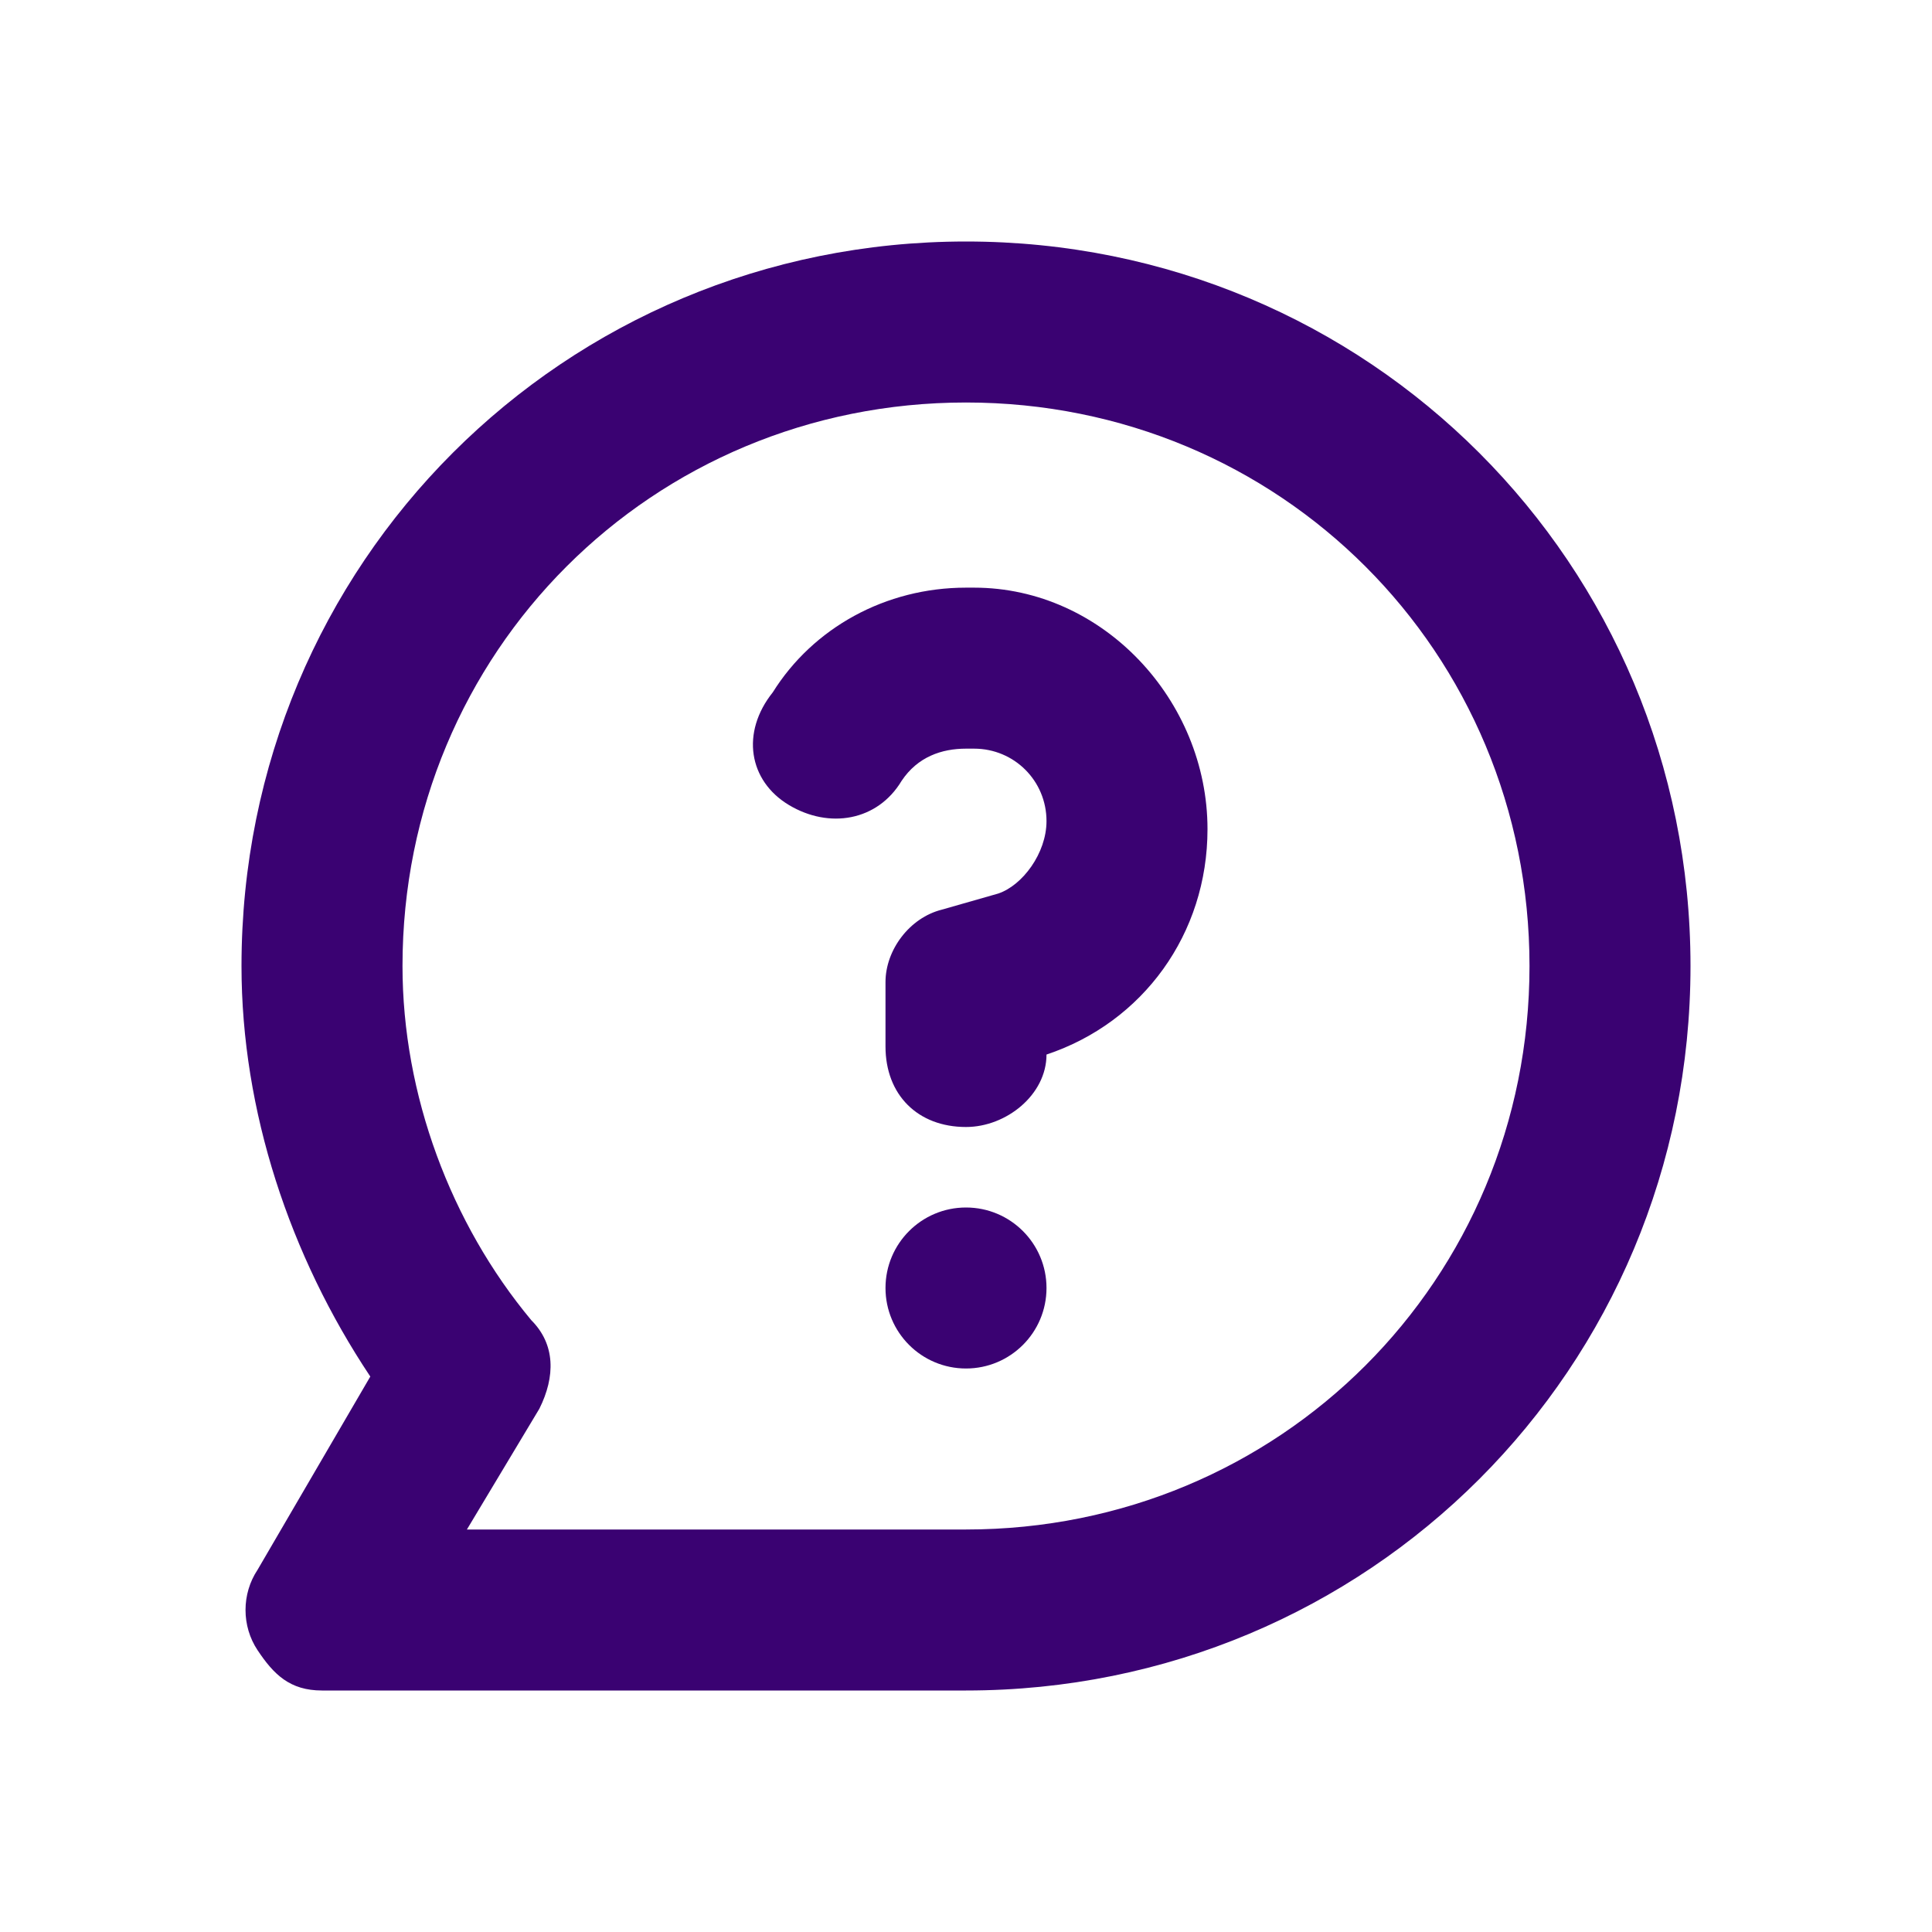
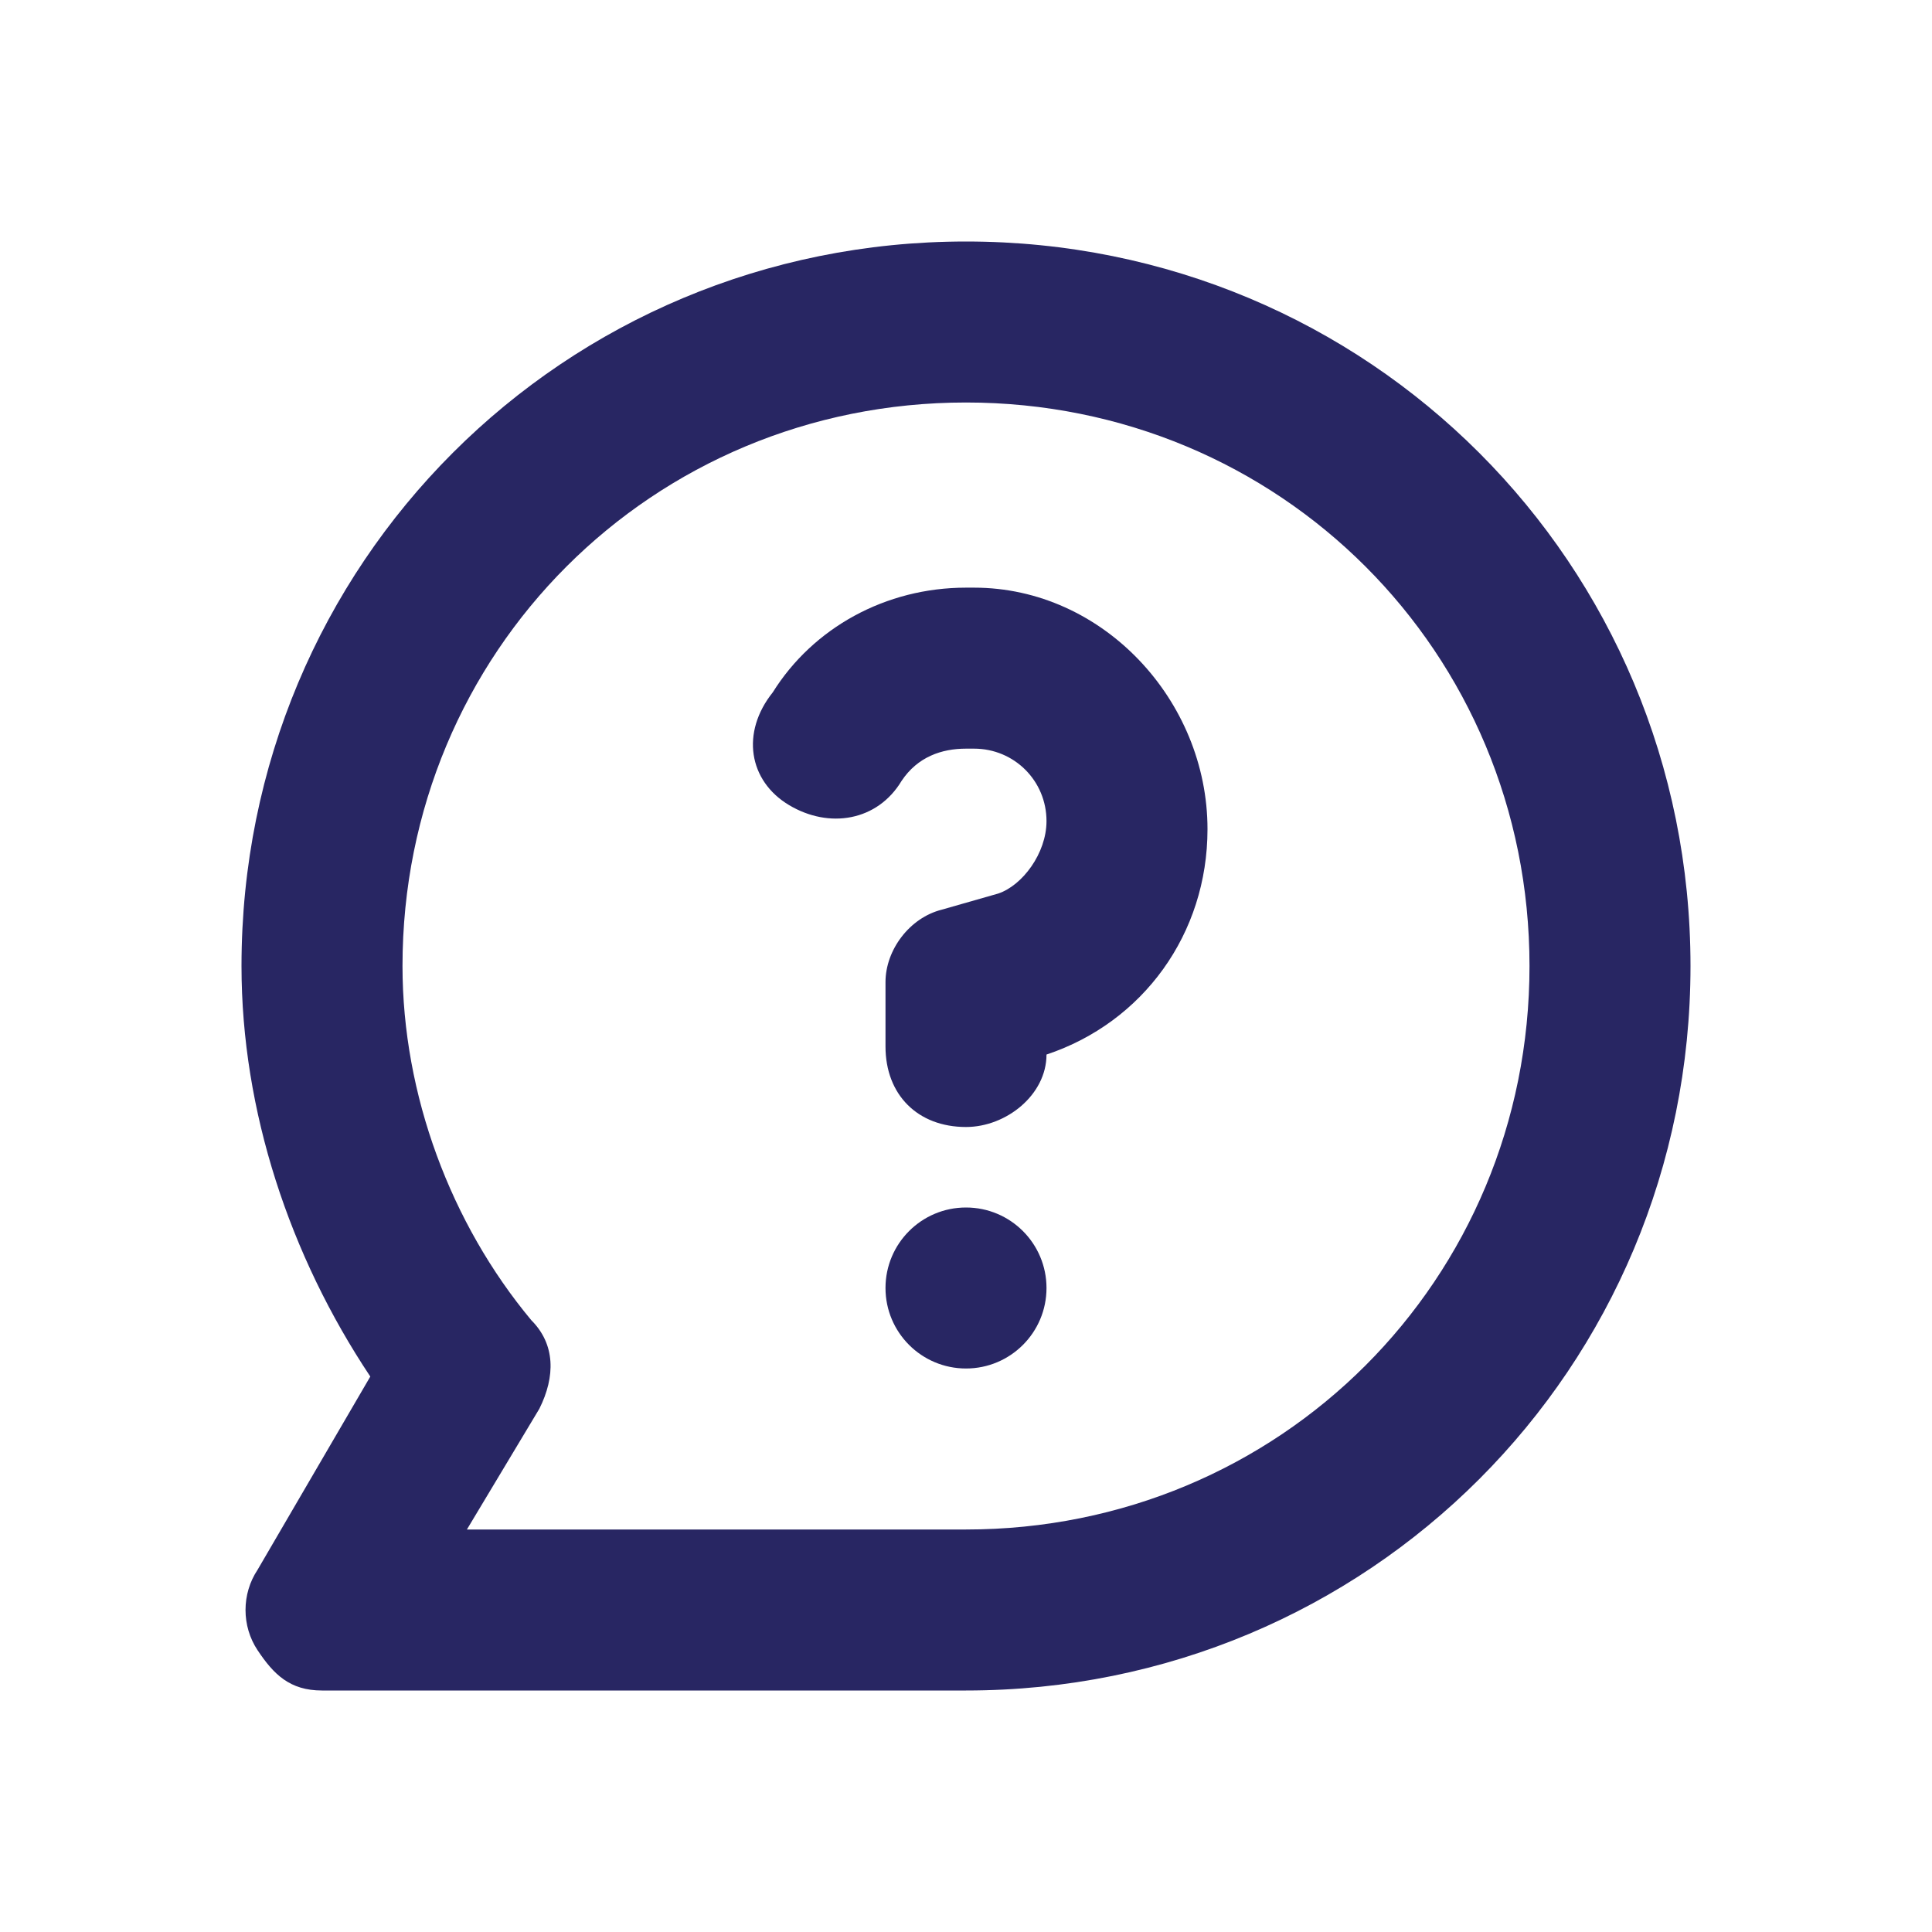
<svg xmlns="http://www.w3.org/2000/svg" viewBox="0 0 24 24" xml:space="preserve" enable-background="new 0 0 24 24">
  <g id="_icons">
-     <path d="M12 3c-5 0-9 4-9 9 0 1.8.6 3.6 1.6 5.1l-1.4 2.4c-.2.3-.2.7 0 1s.4.5.8.5h8c5 0 9-4 9-9s-4-9-9-9zm0 16H5.8l.9-1.5c.2-.4.2-.8-.1-1.1C5.6 15.2 5 13.6 5 12c0-3.9 3.1-7 7-7s7 3.1 7 7-3.1 7-7 7z" fill="#3a0272" class="fill-000000" />
-     <path d="M12.1 7.3H12c-1 0-1.9.5-2.4 1.3-.4.5-.3 1.1.2 1.4.5.3 1.1.2 1.4-.3.2-.3.5-.4.8-.4h.1c.5 0 .9.4.9.9 0 .4-.3.8-.6.9l-.7.2c-.4.1-.7.5-.7.9v.8c0 .6.4 1 1 1 .5 0 1-.4 1-.9 1.2-.4 2-1.5 2-2.8 0-1.6-1.3-3-2.9-3z" fill="#3a0272" class="fill-000000" />
-     <circle cx="12" cy="16" r="1" fill="#3a0272" class="fill-000000" />
+     <path d="M12 3c-5 0-9 4-9 9 0 1.8.6 3.6 1.6 5.1l-1.4 2.4c-.2.3-.2.7 0 1s.4.5.8.5h8c5 0 9-4 9-9s-4-9-9-9zm0 16H5.8l.9-1.5c.2-.4.2-.8-.1-1.1C5.6 15.2 5 13.6 5 12c0-3.9 3.1-7 7-7s7 3.1 7 7-3.1 7-7 7z" fill="#282663" class="fill-000000" />
+     <path d="M12.1 7.3H12c-1 0-1.9.5-2.4 1.3-.4.5-.3 1.1.2 1.4.5.3 1.1.2 1.4-.3.2-.3.5-.4.8-.4h.1c.5 0 .9.4.9.9 0 .4-.3.8-.6.9l-.7.2c-.4.1-.7.5-.7.9v.8c0 .6.4 1 1 1 .5 0 1-.4 1-.9 1.2-.4 2-1.5 2-2.8 0-1.6-1.3-3-2.9-3z" fill="#282663" class="fill-000000" />
+     <circle cx="12" cy="16" r="1" fill="#282663" class="fill-000000" />
  </g>
</svg>
